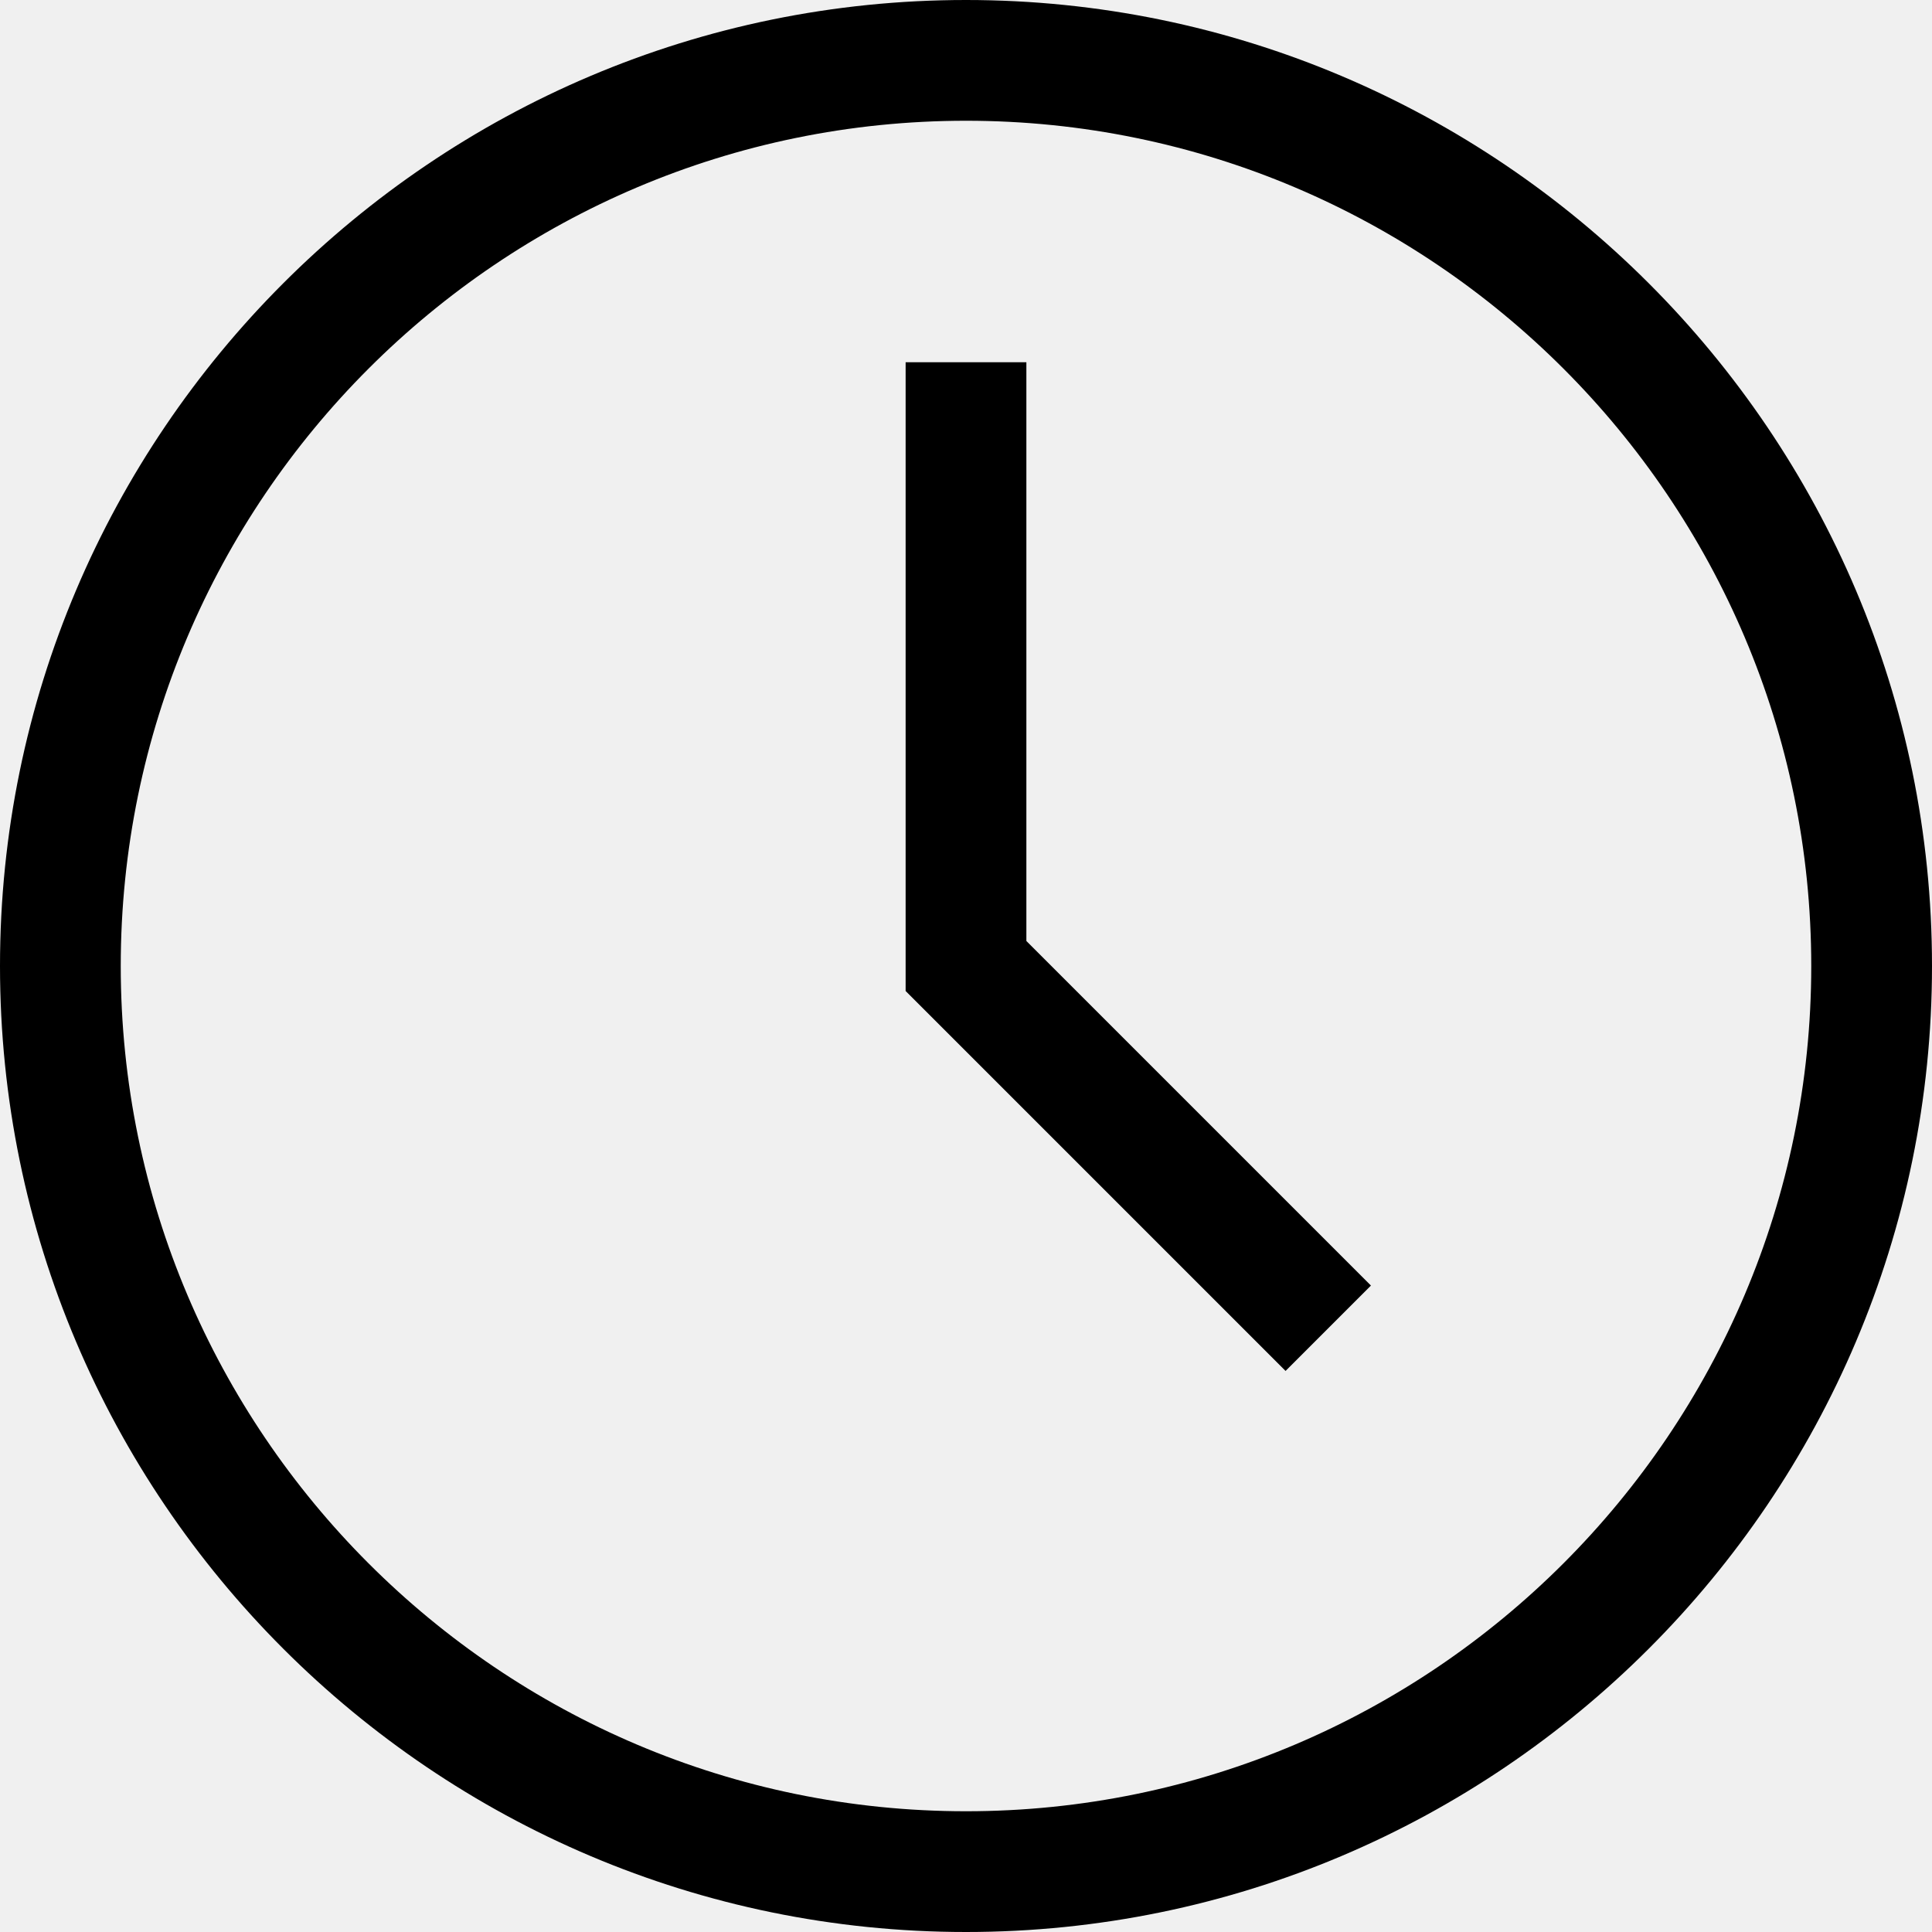
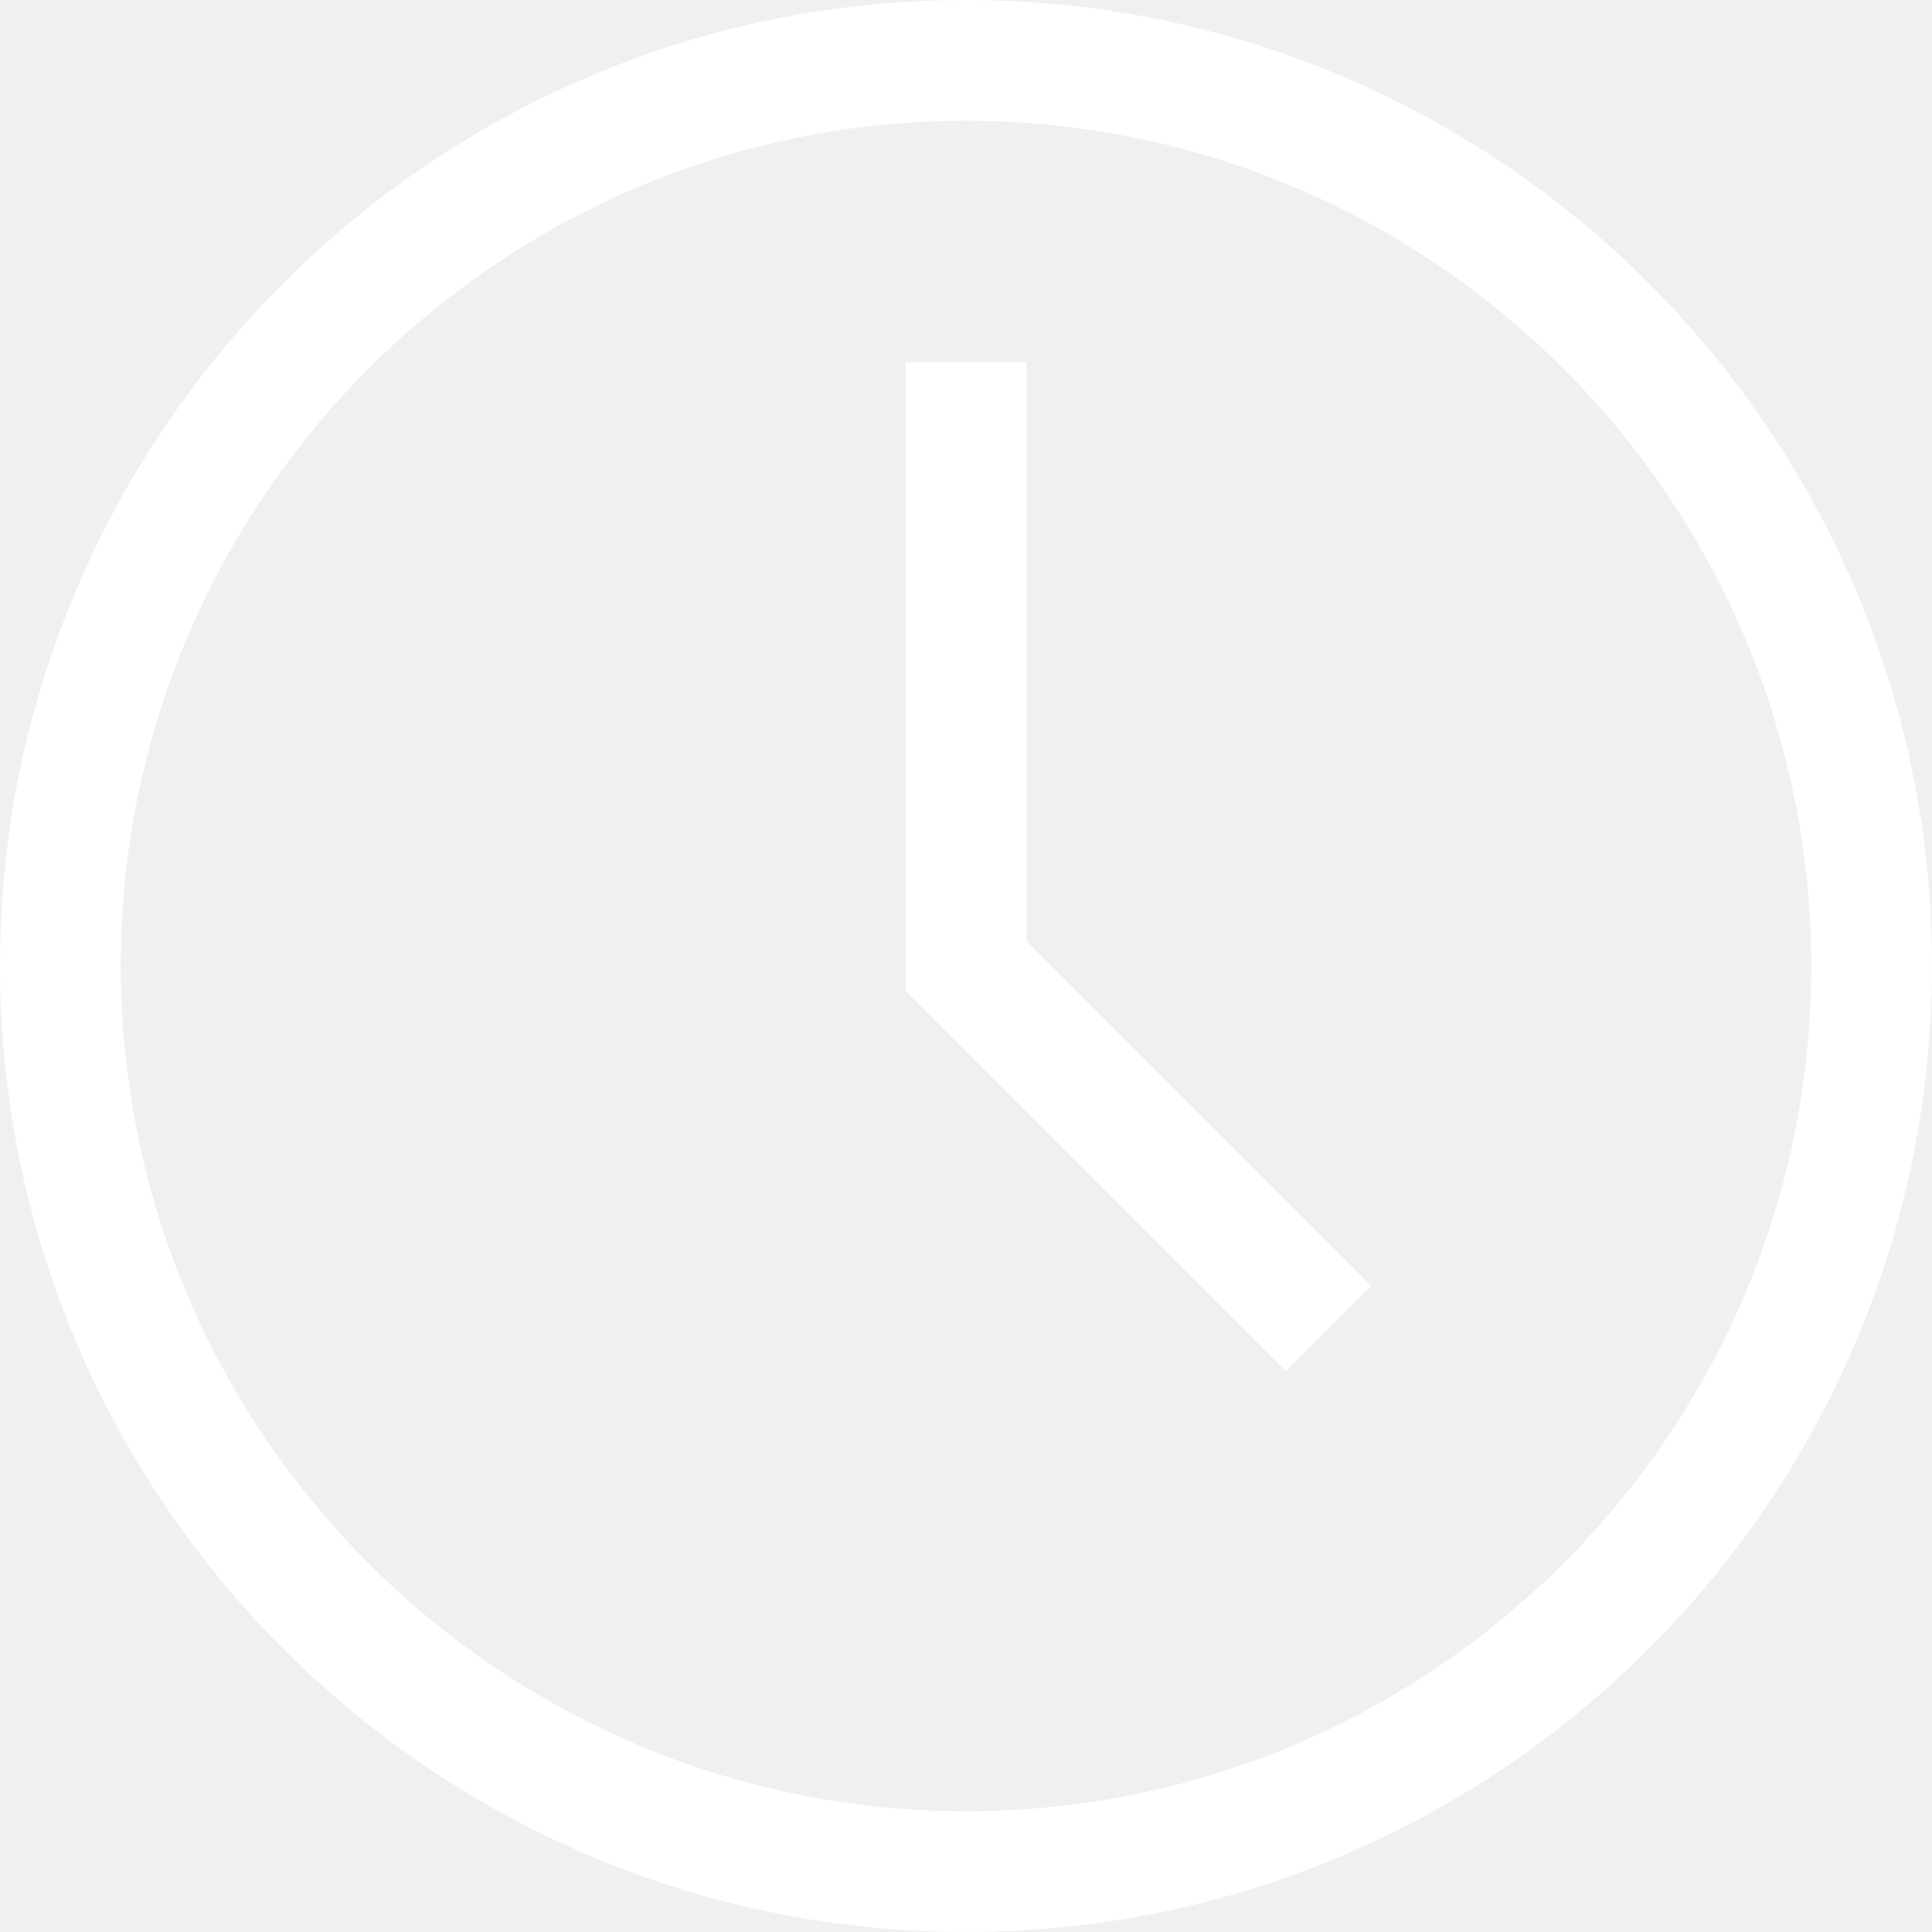
- <svg xmlns="http://www.w3.org/2000/svg" id="Capa_1" enable-background="new 0 0 443.294 443.294" height="512" viewBox="0 0 443.294 443.294" width="512">
+ <svg xmlns="http://www.w3.org/2000/svg" id="Capa_1" fill="white" enable-background="new 0 0 443.294 443.294" height="512" viewBox="0 0 443.294 443.294" width="512">
  <path d="m221.647 0c-122.214 0-221.647 99.433-221.647 221.647s99.433 221.647 221.647 221.647 221.647-99.433 221.647-221.647-99.433-221.647-221.647-221.647zm0 415.588c-106.941 0-193.941-87-193.941-193.941s87-193.941 193.941-193.941 193.941 87 193.941 193.941-87 193.941-193.941 193.941z" />
  <path d="m235.5 83.118h-27.706v144.265l87.176 87.176 19.589-19.589-79.059-79.059z" />
</svg>
